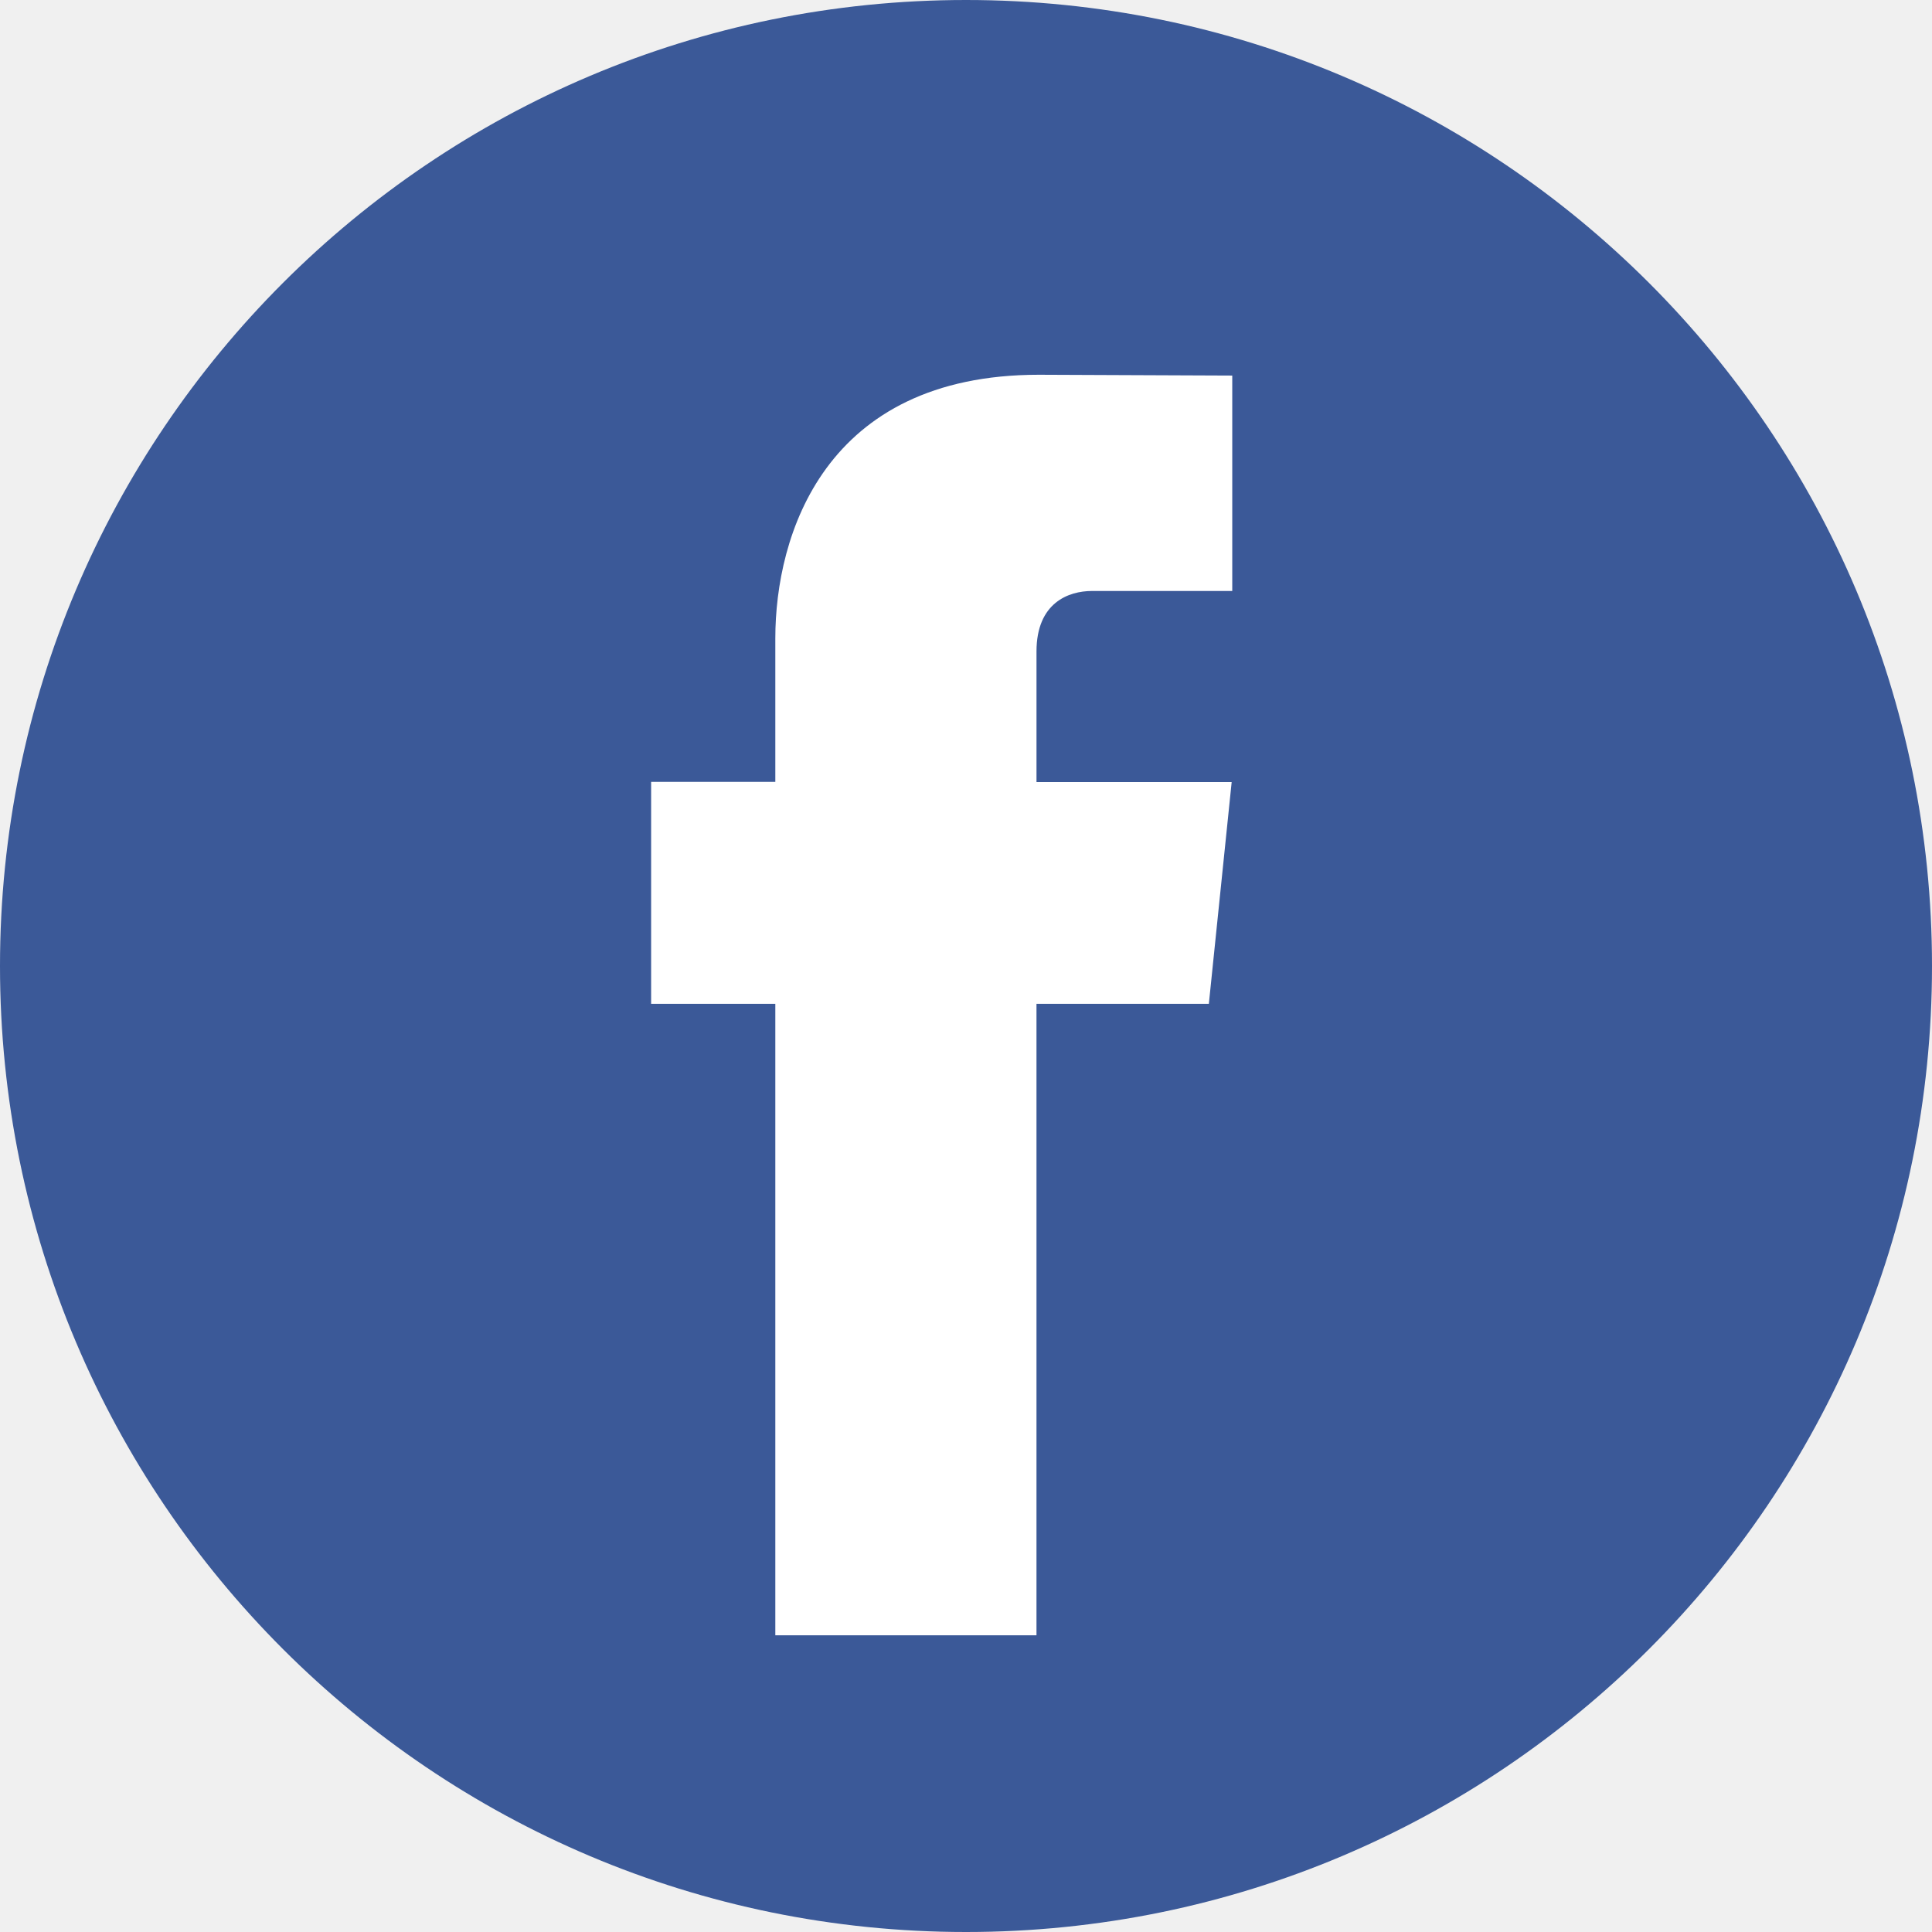
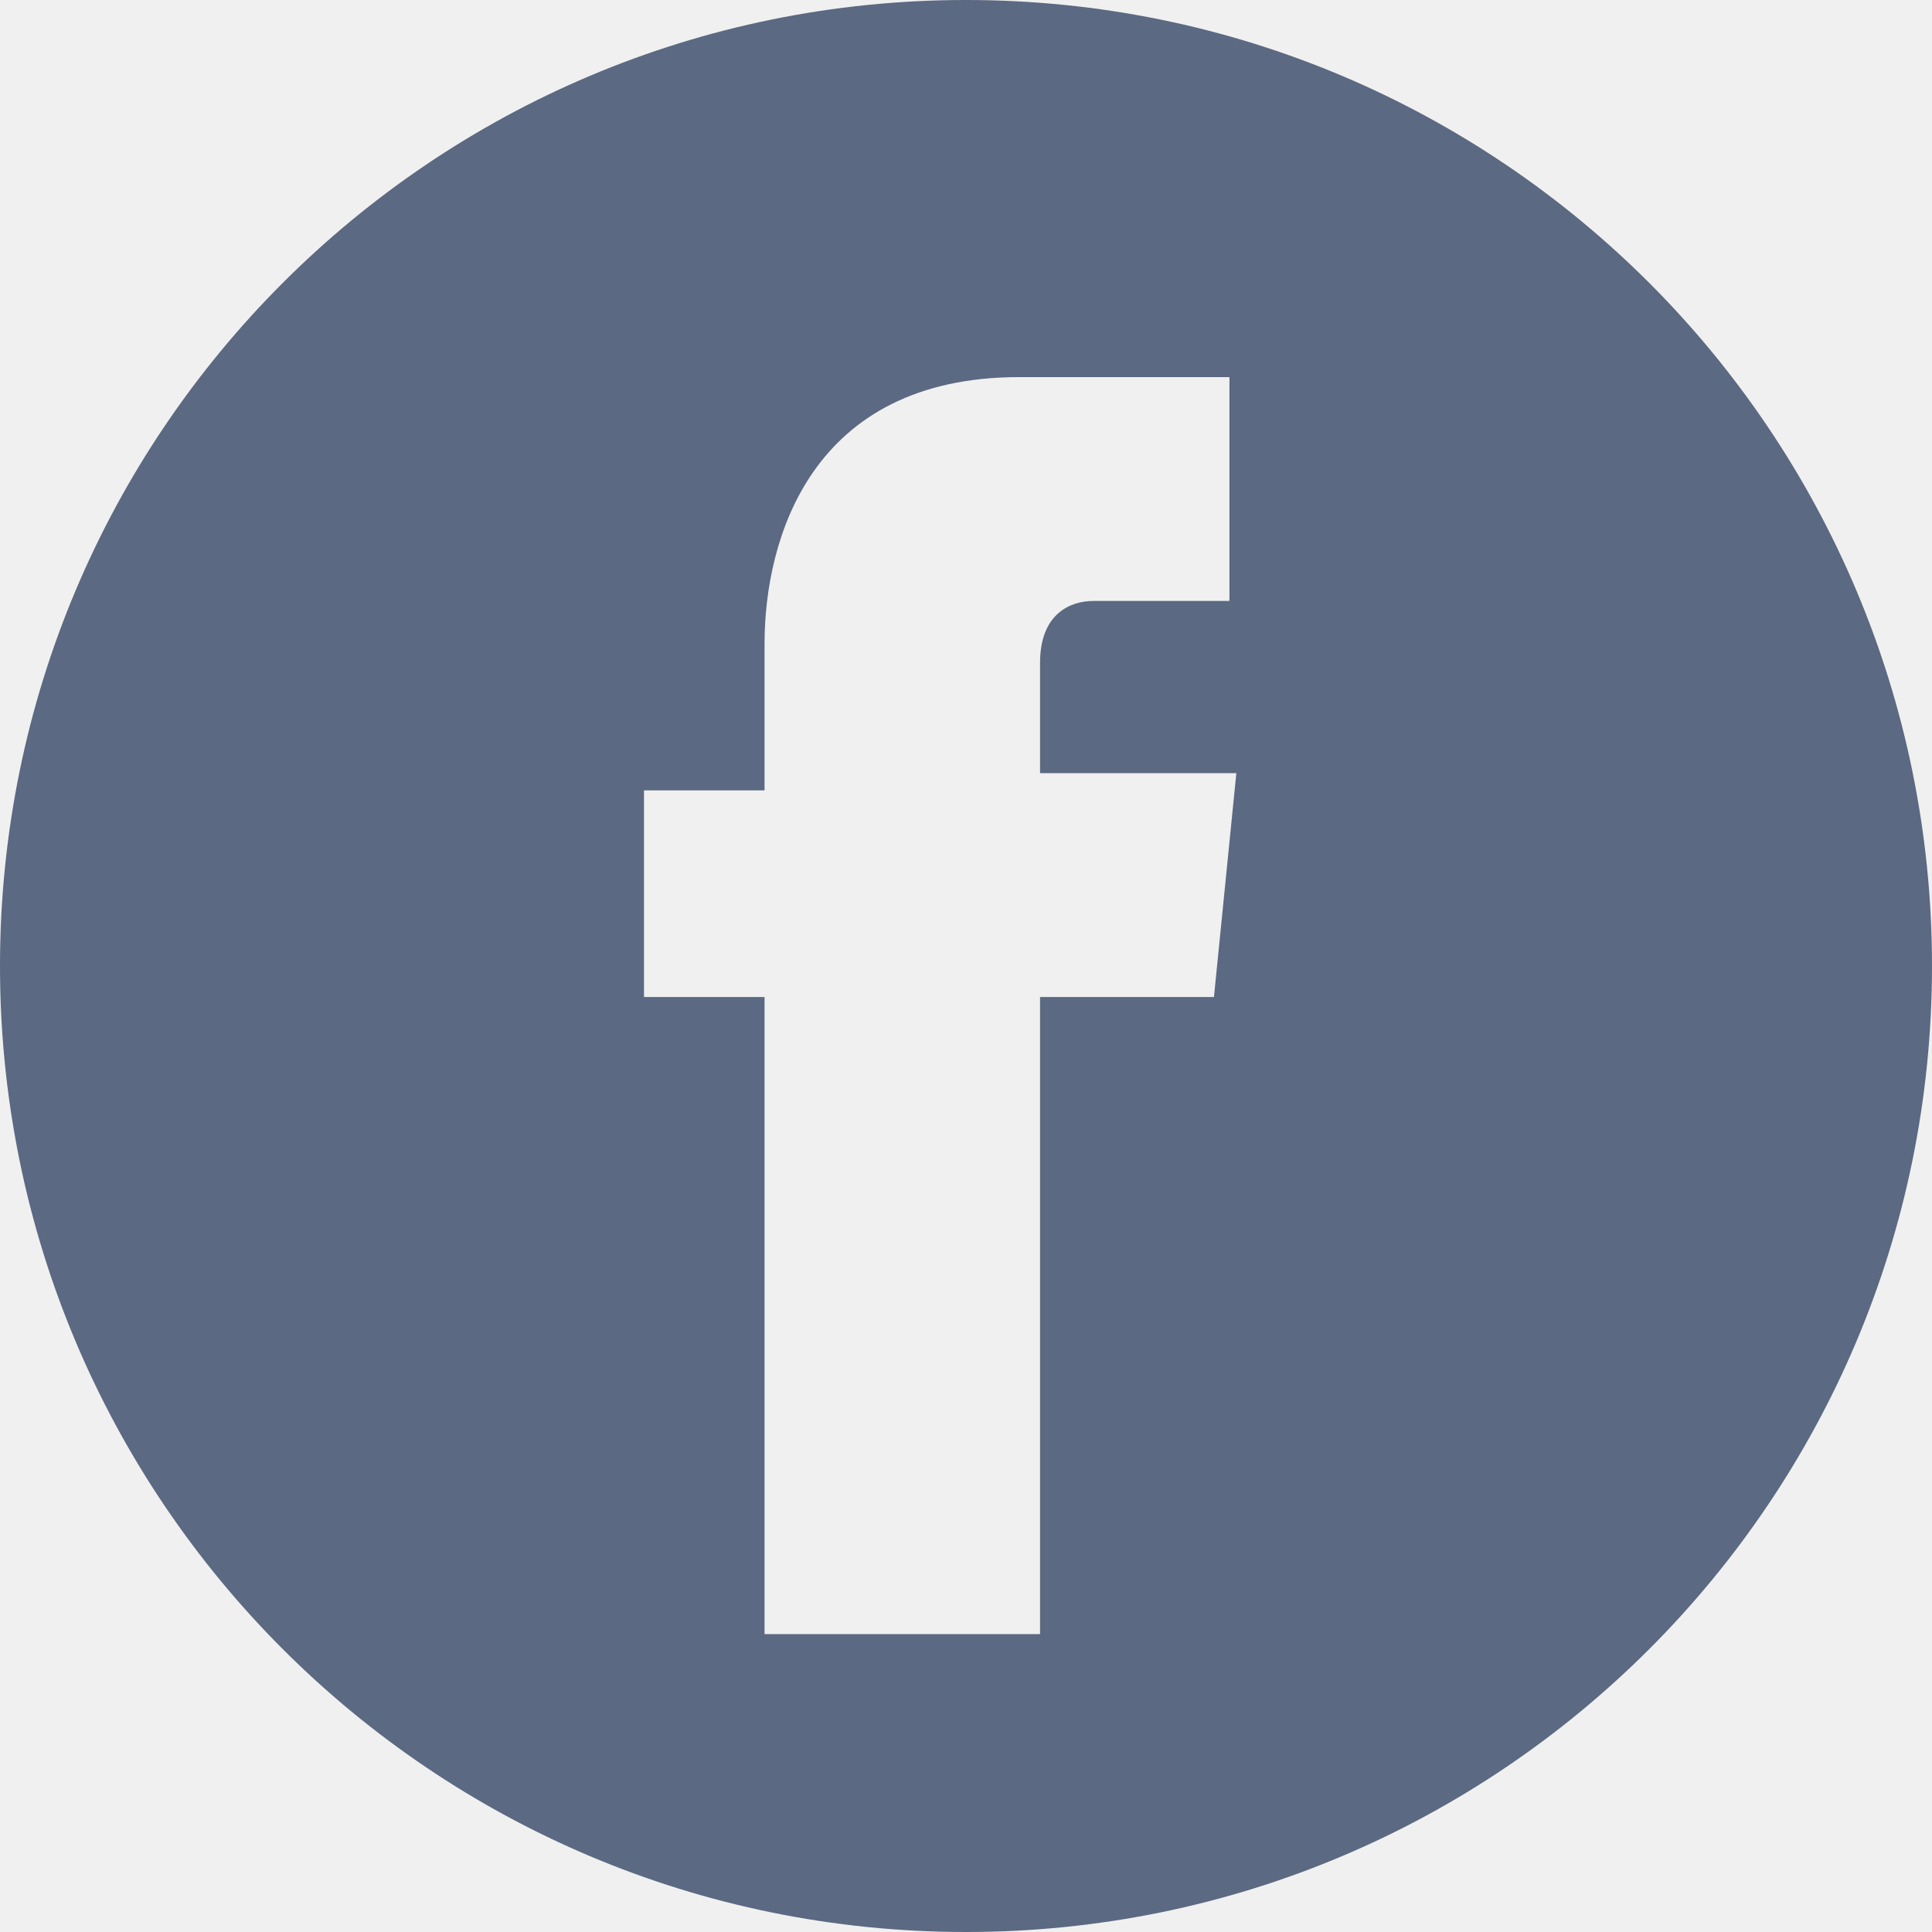
- <svg xmlns="http://www.w3.org/2000/svg" version="1.1" id="Capa_1" x="0px" y="0px" viewBox="0 0 112.196 112.196" style="enable-background:new 0 0 112.196 112.196;" xml:space="preserve">
-   <g>
-     <circle style="fill:#3B5998;" cx="56.098" cy="56.098" r="56.098" />
-     <path style="fill:#FFFFFF;" d="M70.201,58.294h-10.01v36.672H45.025V58.294h-7.213V45.406h7.213v-8.34   c0-5.964,2.833-15.303,15.301-15.303L71.56,21.81v12.51h-8.151c-1.337,0-3.217,0.668-3.217,3.513v7.585h11.334L70.201,58.294z" />
+ <svg xmlns="http://www.w3.org/2000/svg" version="1.1" x="0px" y="0px" viewBox="0 0 112.2 112.2" style="enable-background:new 0 0 112.2 112.2;" xml:space="preserve">
+   <style type="text/css">
+ 	.st0{fill:#5B6982;}
+ </style>
+   <g id="Layer_1">
+ </g>
+   <g id="Layer_2">
+     <g>
+       <g>
+         <path class="st0" d="M56.1,0C25.1,0,0,25.1,0,56.1s25.1,56.1,56.1,56.1s56.1-25.1,56.1-56.1S87.1,0,56.1,0z M70.5,57.9H60.4v37     h-16v-37h-7v-12h7v-8.5c0-6.1,2.7-15.5,14.8-15.5l12.2,0v13h-7.9c-1.3,0-3.1,0.7-3.1,3.6v6.4h11.4L70.5,57.9z" />
+       </g>
+     </g>
  </g>
-   <g>
- </g>
-   <g>
- </g>
-   <g>
- </g>
-   <g>
- </g>
-   <g>
- </g>
-   <g>
- </g>
-   <g>
- </g>
-   <g>
- </g>
-   <g>
- </g>
-   <g>
- </g>
-   <g>
- </g>
-   <g>
- </g>
-   <g>
- </g>
-   <g>
- </g>
-   <g>
- </g>
</svg>
